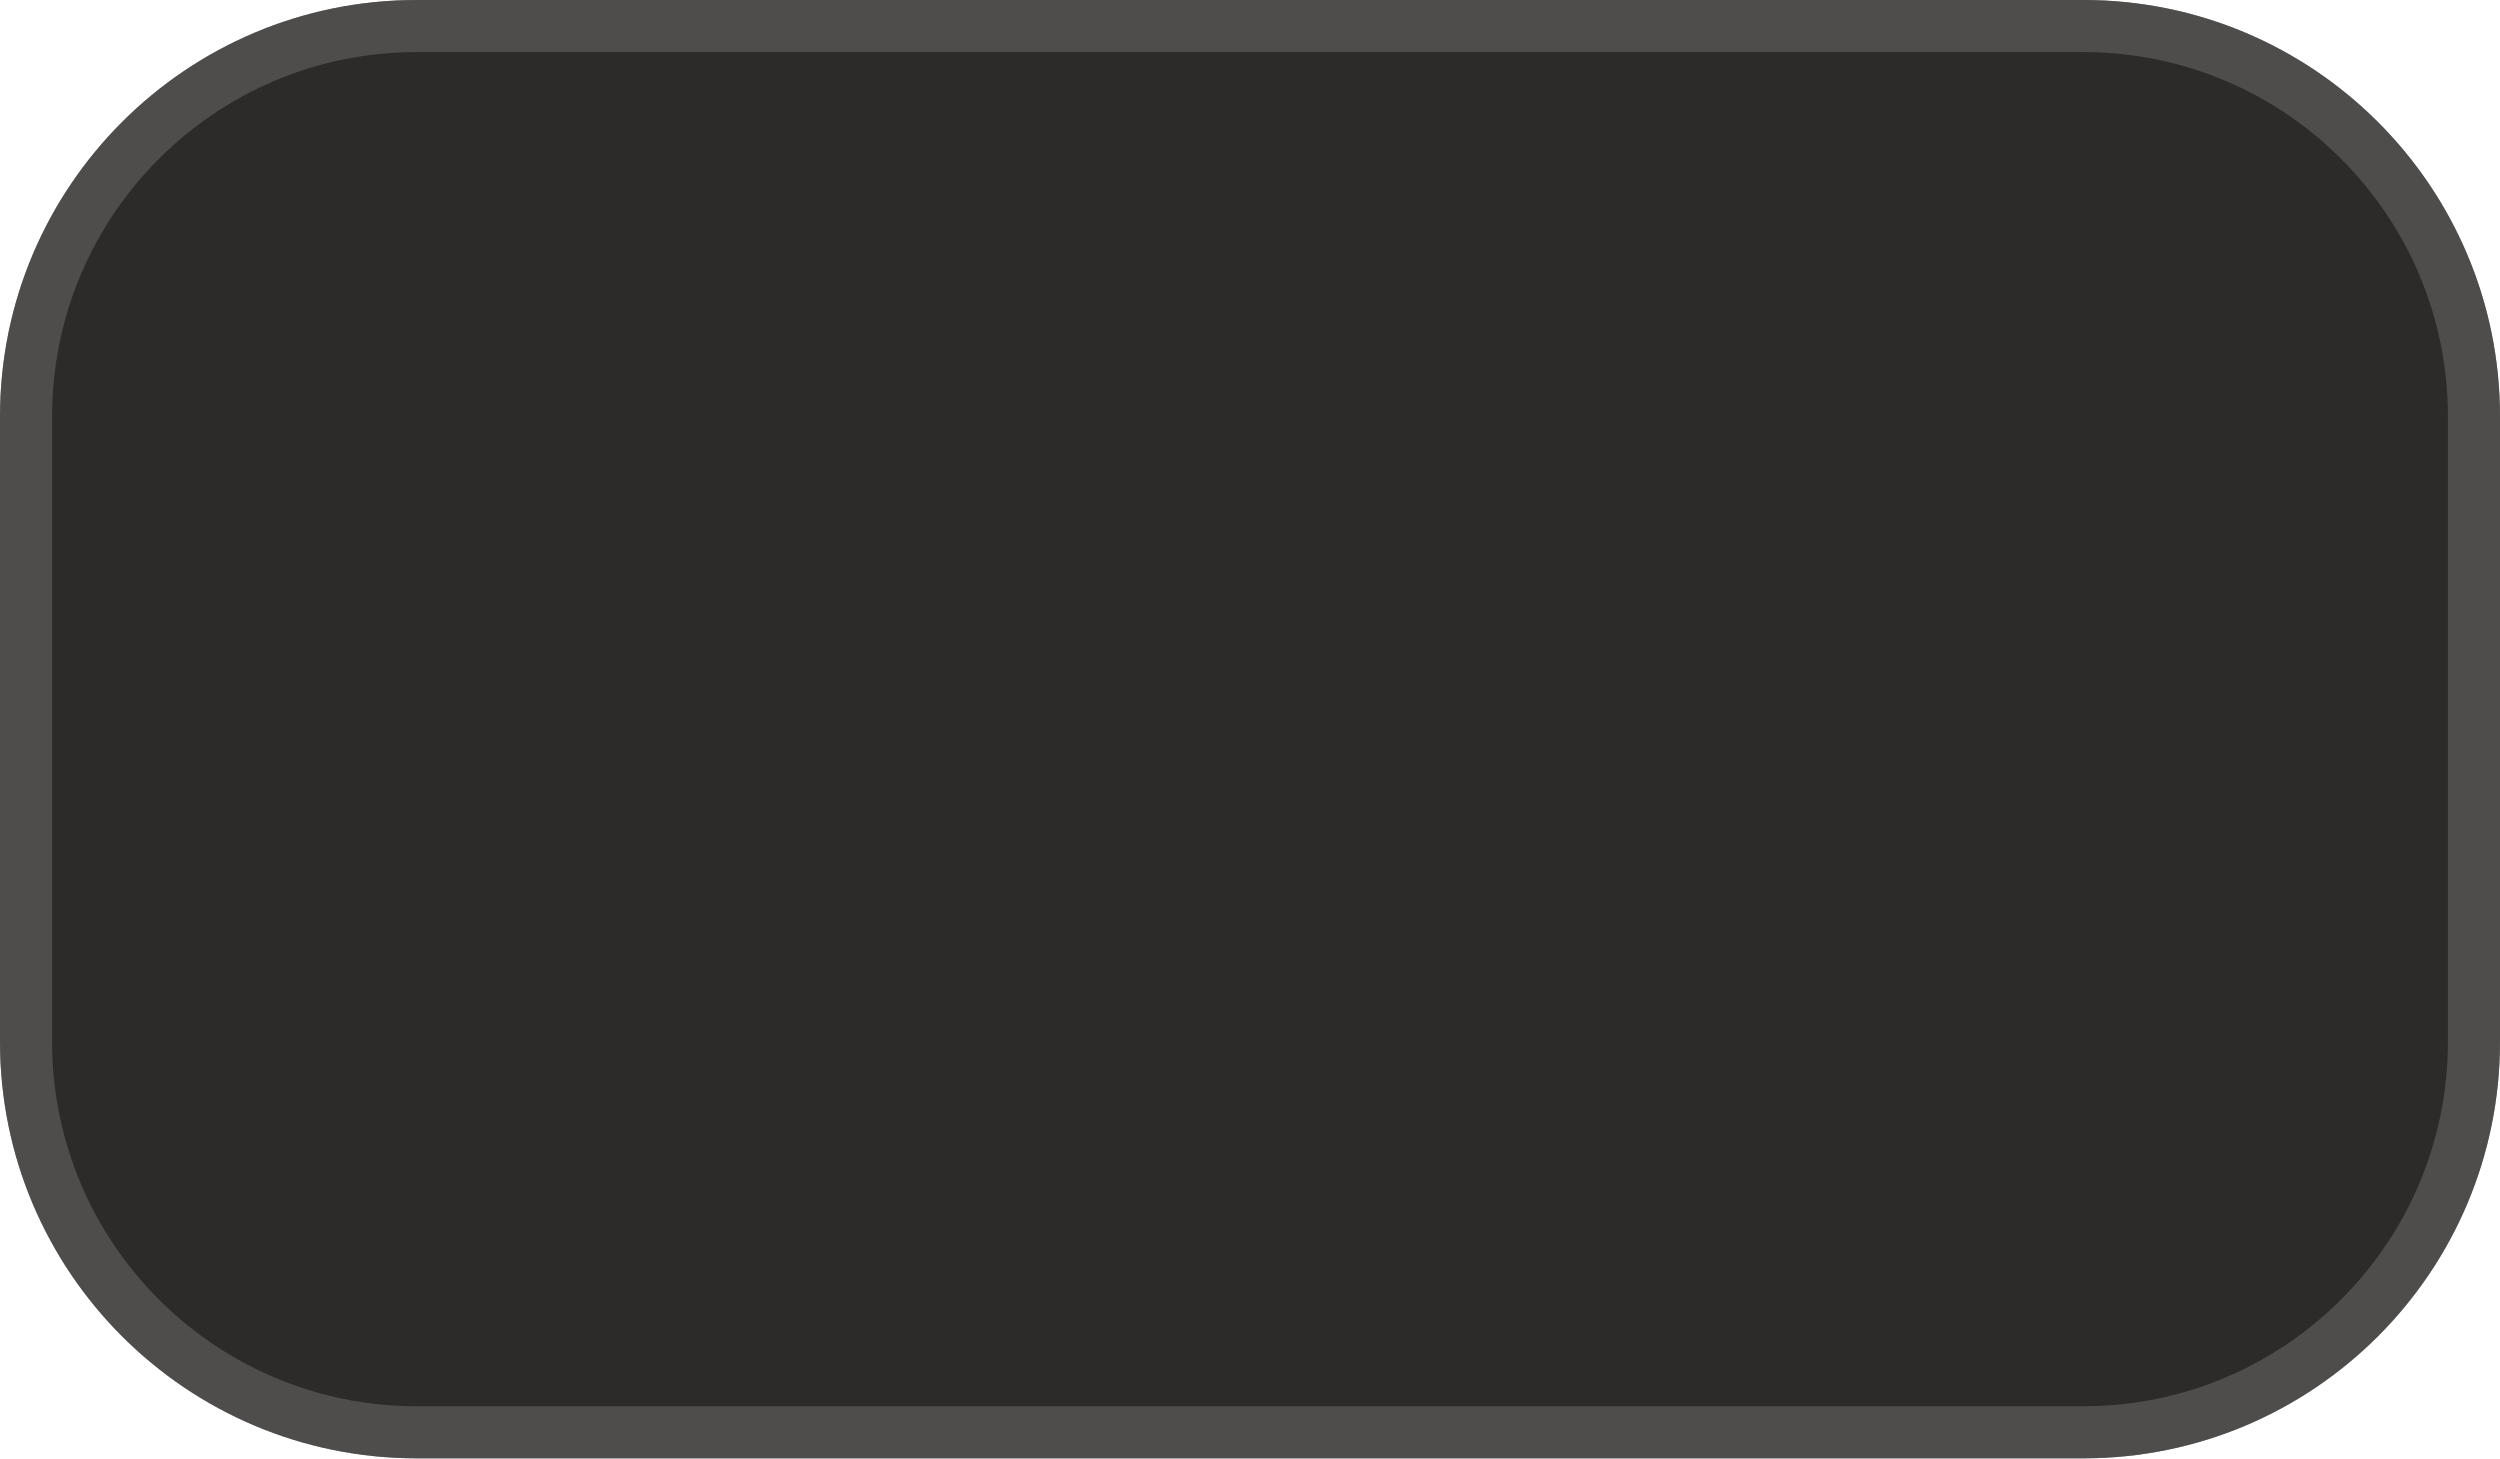
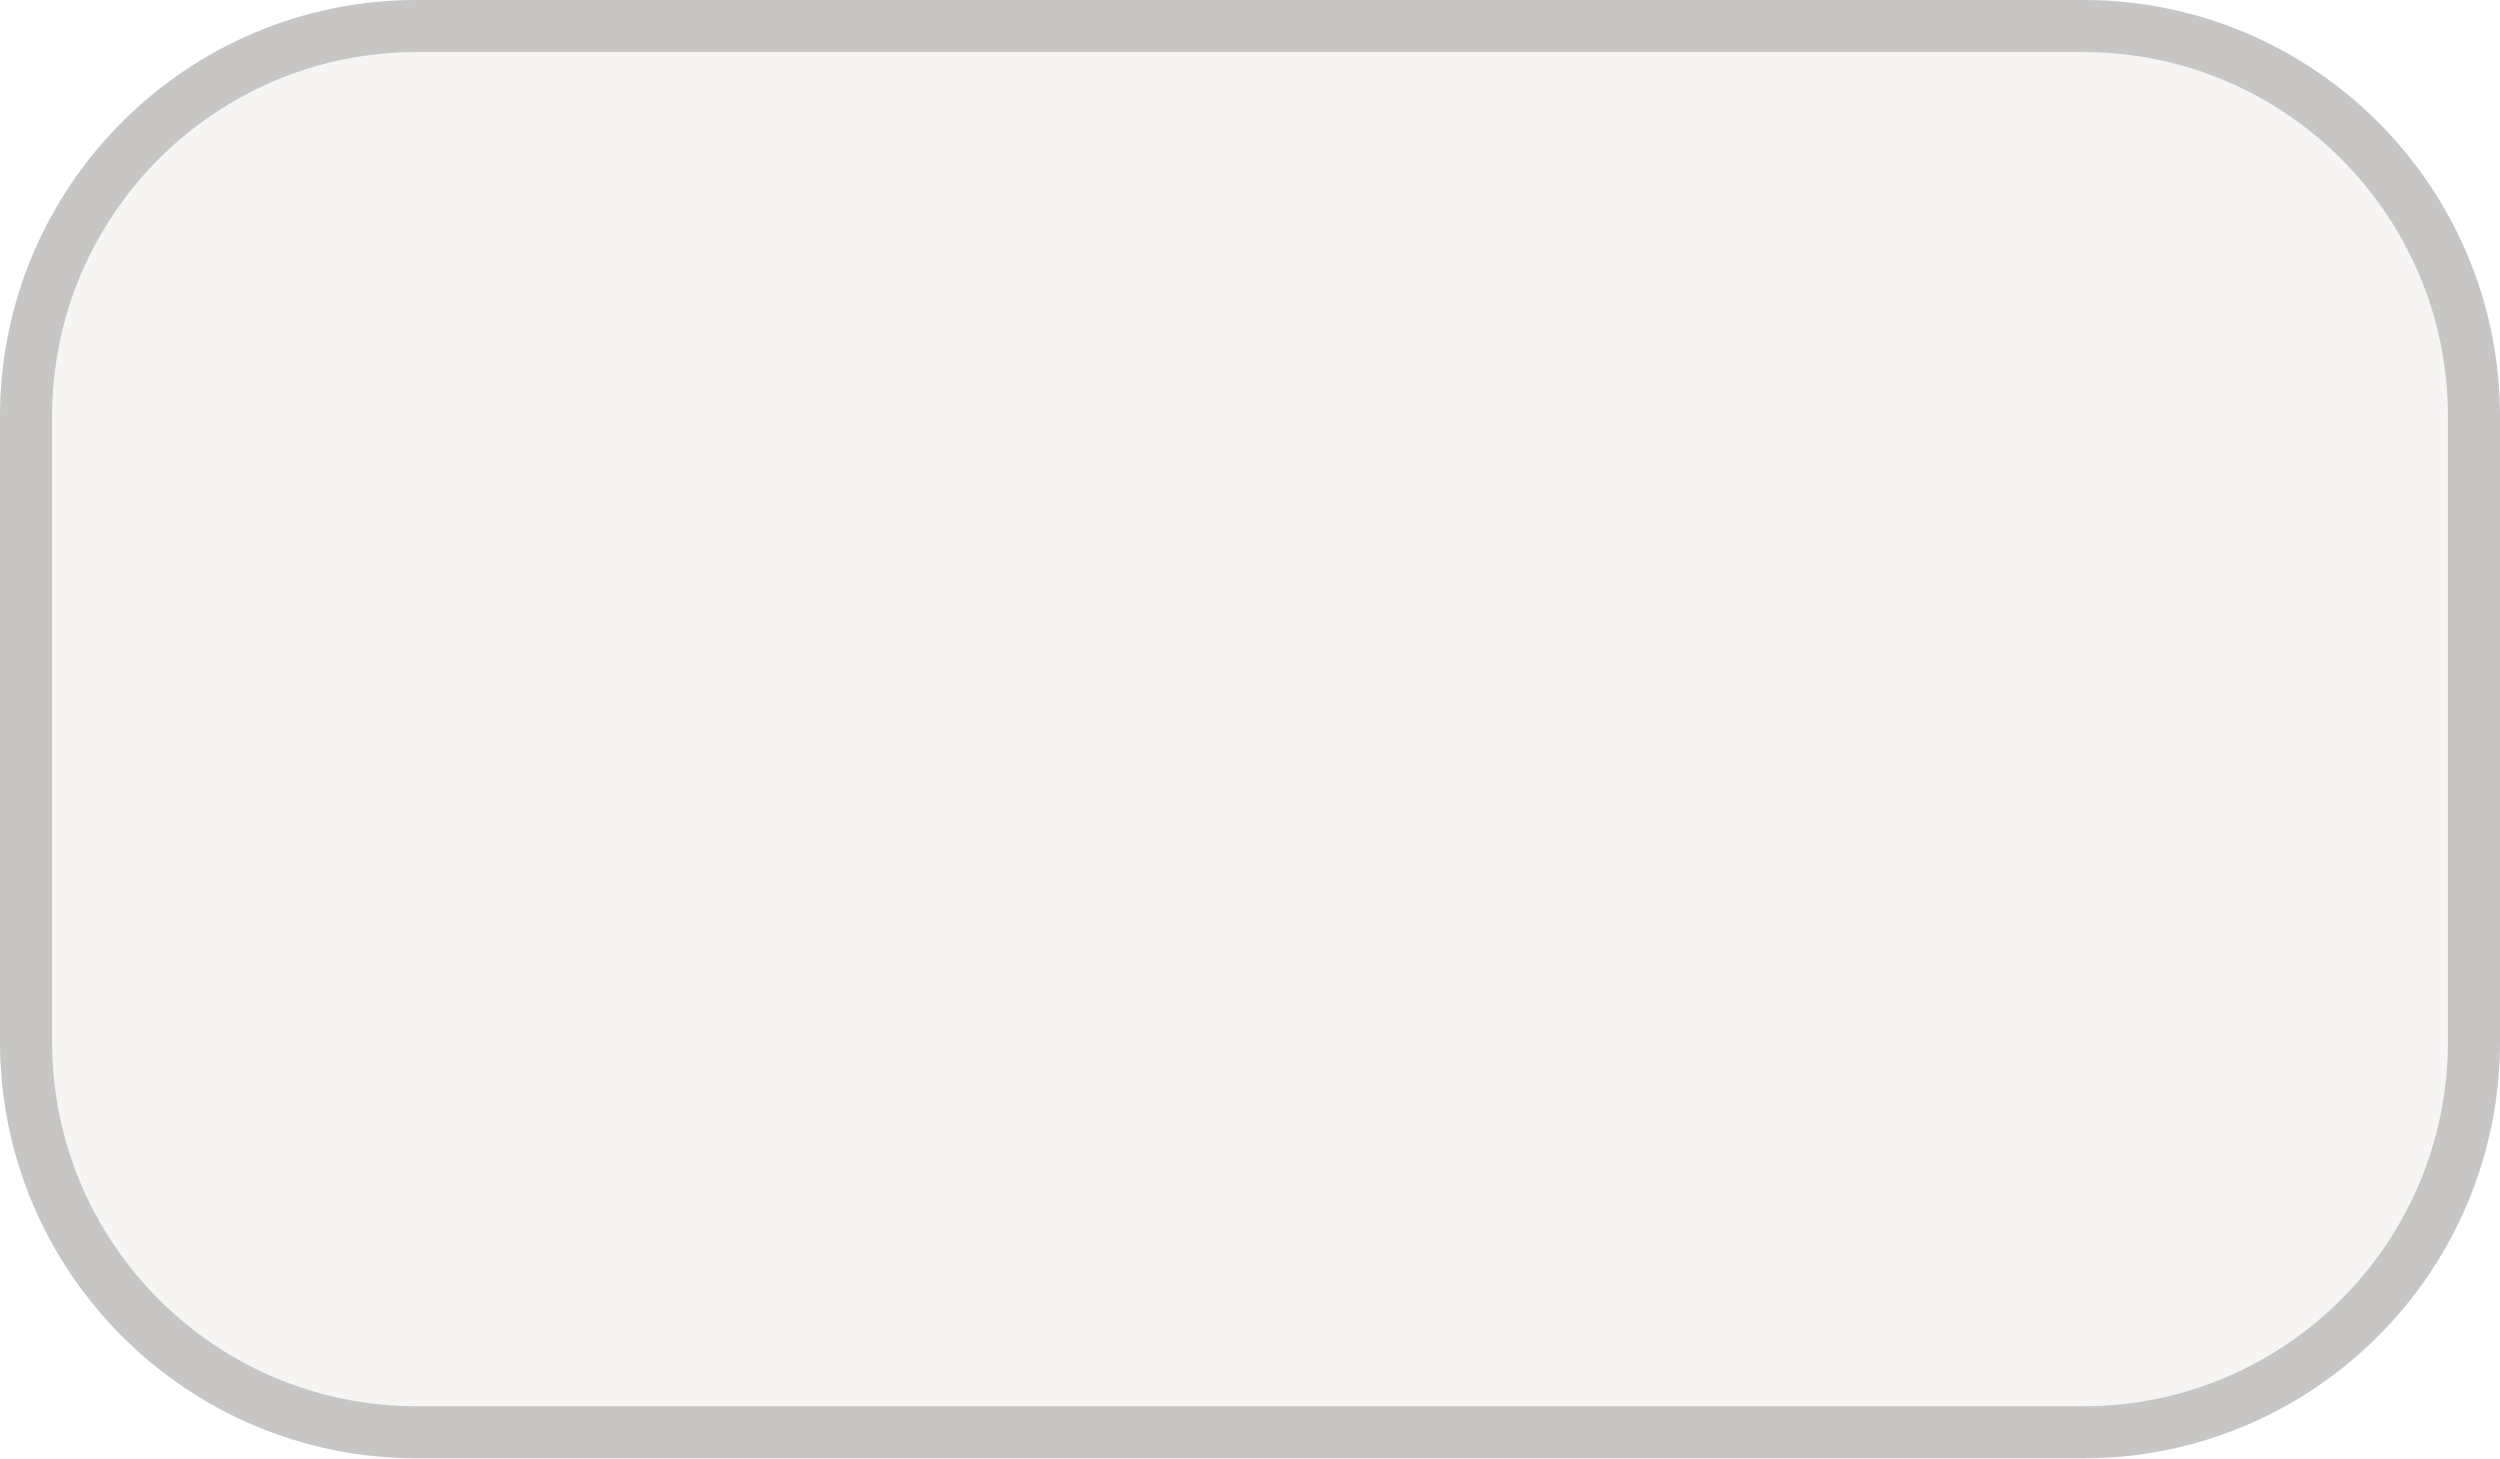
<svg xmlns="http://www.w3.org/2000/svg" width="48" height="28" viewBox="0 0 48 28">
-   <rect width="48" height="28" rx="8" fill="#151312" />
-   <rect width="48" height="28" rx="8" fill="#ffffff1a" />
+   <rect width="48" height="28" rx="8" fill="#f6f5f4" />
  <rect x="0.5" y="0.5" width="47" height="27" rx="7.5" fill="none" stroke="#808080" stroke-opacity="0.4" />
</svg>
